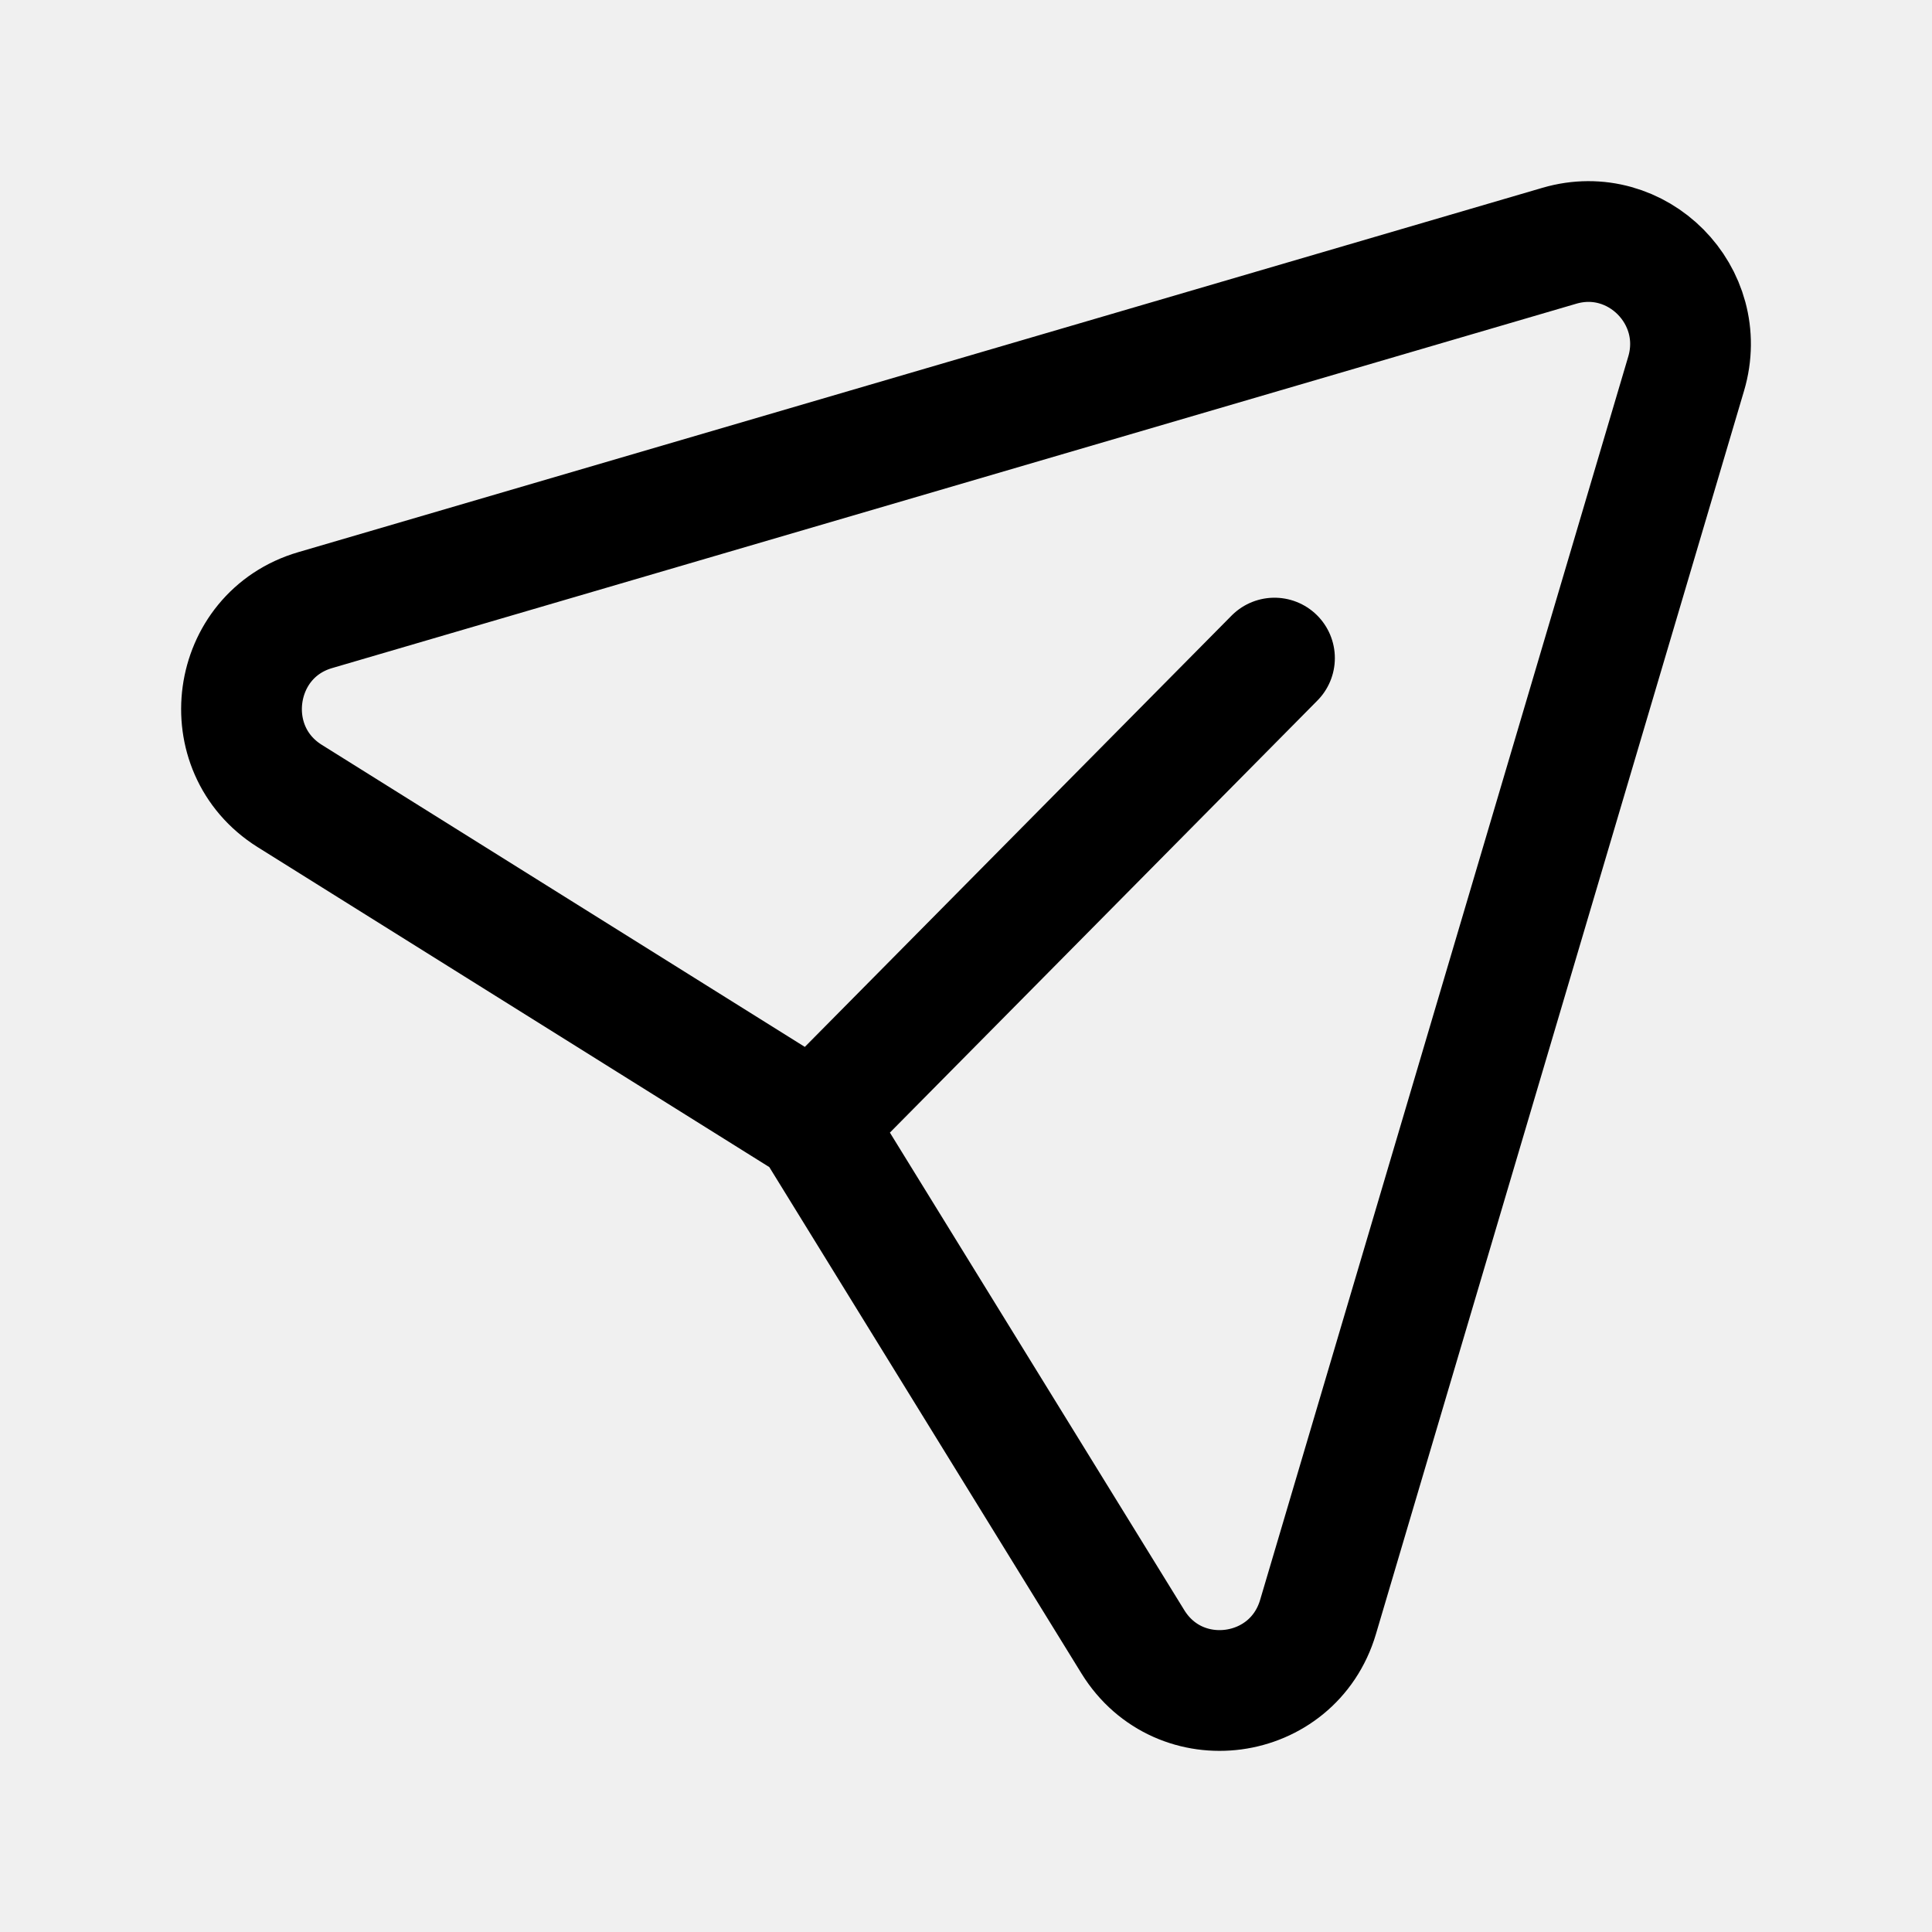
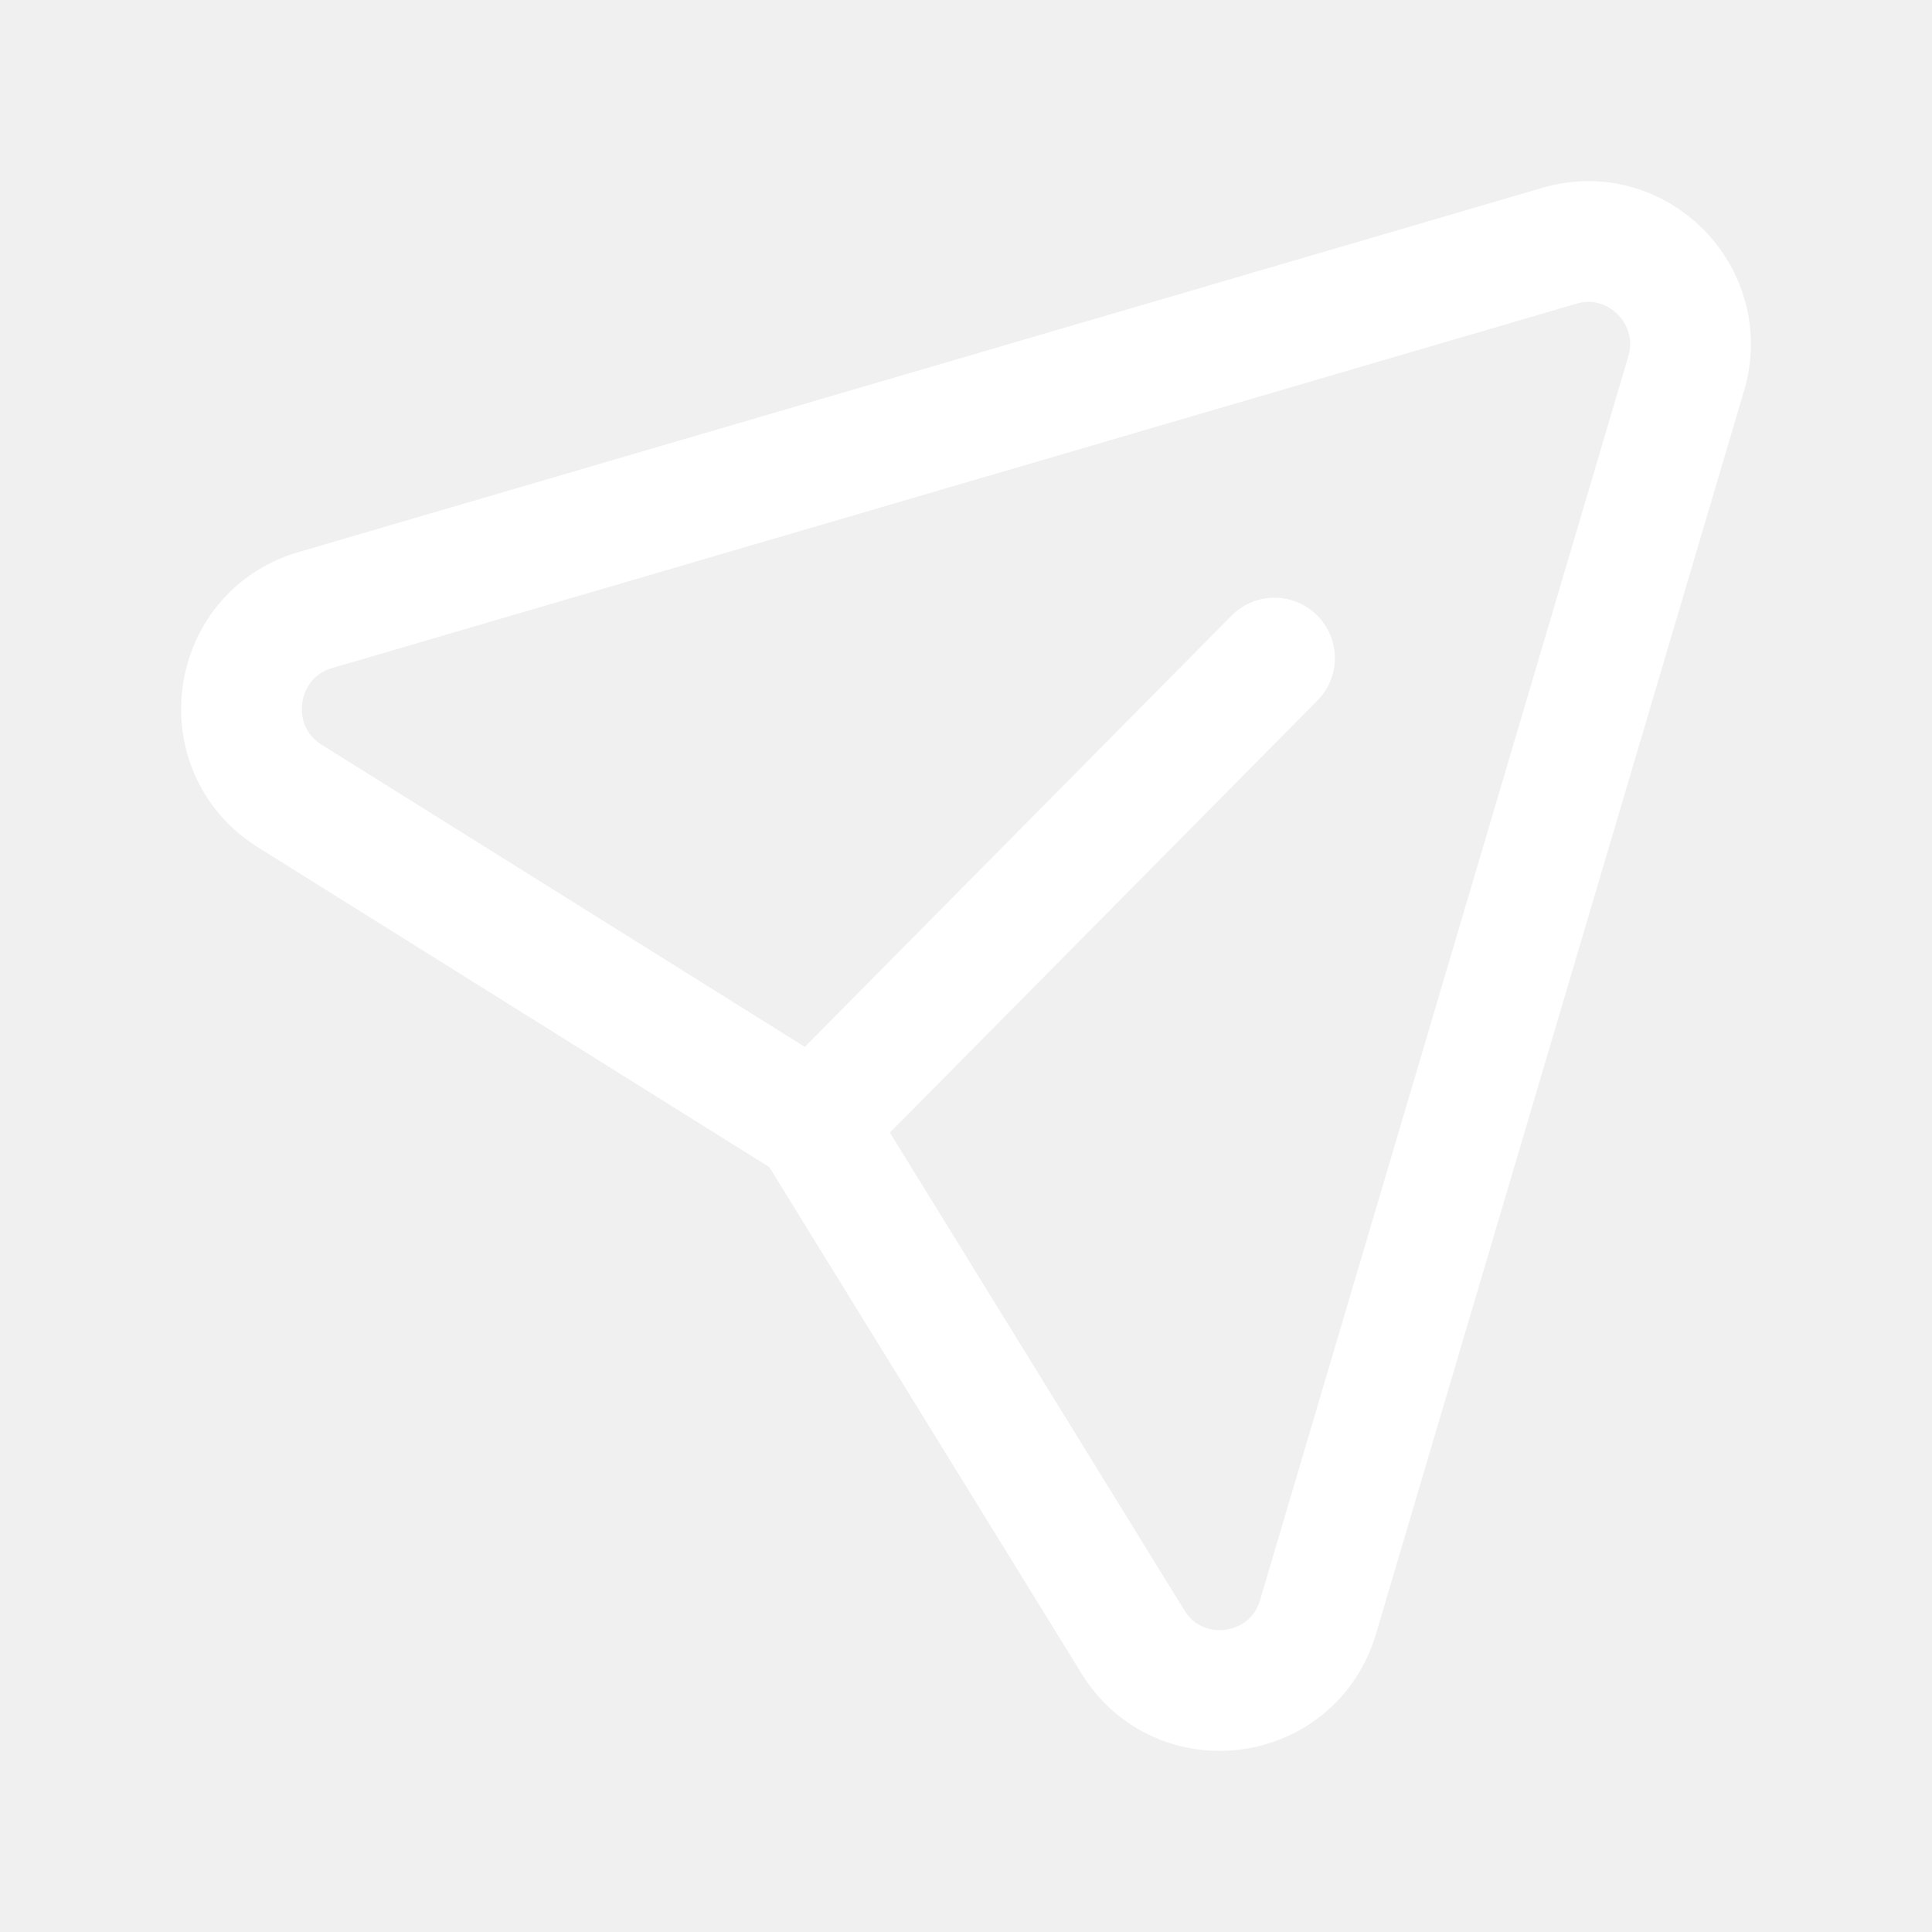
<svg xmlns="http://www.w3.org/2000/svg" width="24" height="24" viewBox="0 0 24 24" fill="none">
-   <path d="M15.832 8.175L10.109 13.959L3.599 9.888C2.667 9.304 2.861 7.887 3.916 7.579L19.371 3.053C20.337 2.77 21.233 3.673 20.946 4.642L16.373 20.087C16.06 21.143 14.651 21.332 14.073 20.395L10.106 13.96" stroke="black" stroke-width="1.5" stroke-linecap="round" stroke-linejoin="round" />
+   <path d="M15.832 8.175L10.109 13.959L3.599 9.888C2.667 9.304 2.861 7.887 3.916 7.579L19.371 3.053C20.337 2.77 21.233 3.673 20.946 4.642L16.373 20.087C16.06 21.143 14.651 21.332 14.073 20.395L10.106 13.96" stroke="white" stroke-width="1.5" stroke-linecap="round" stroke-linejoin="round" />
</svg>
